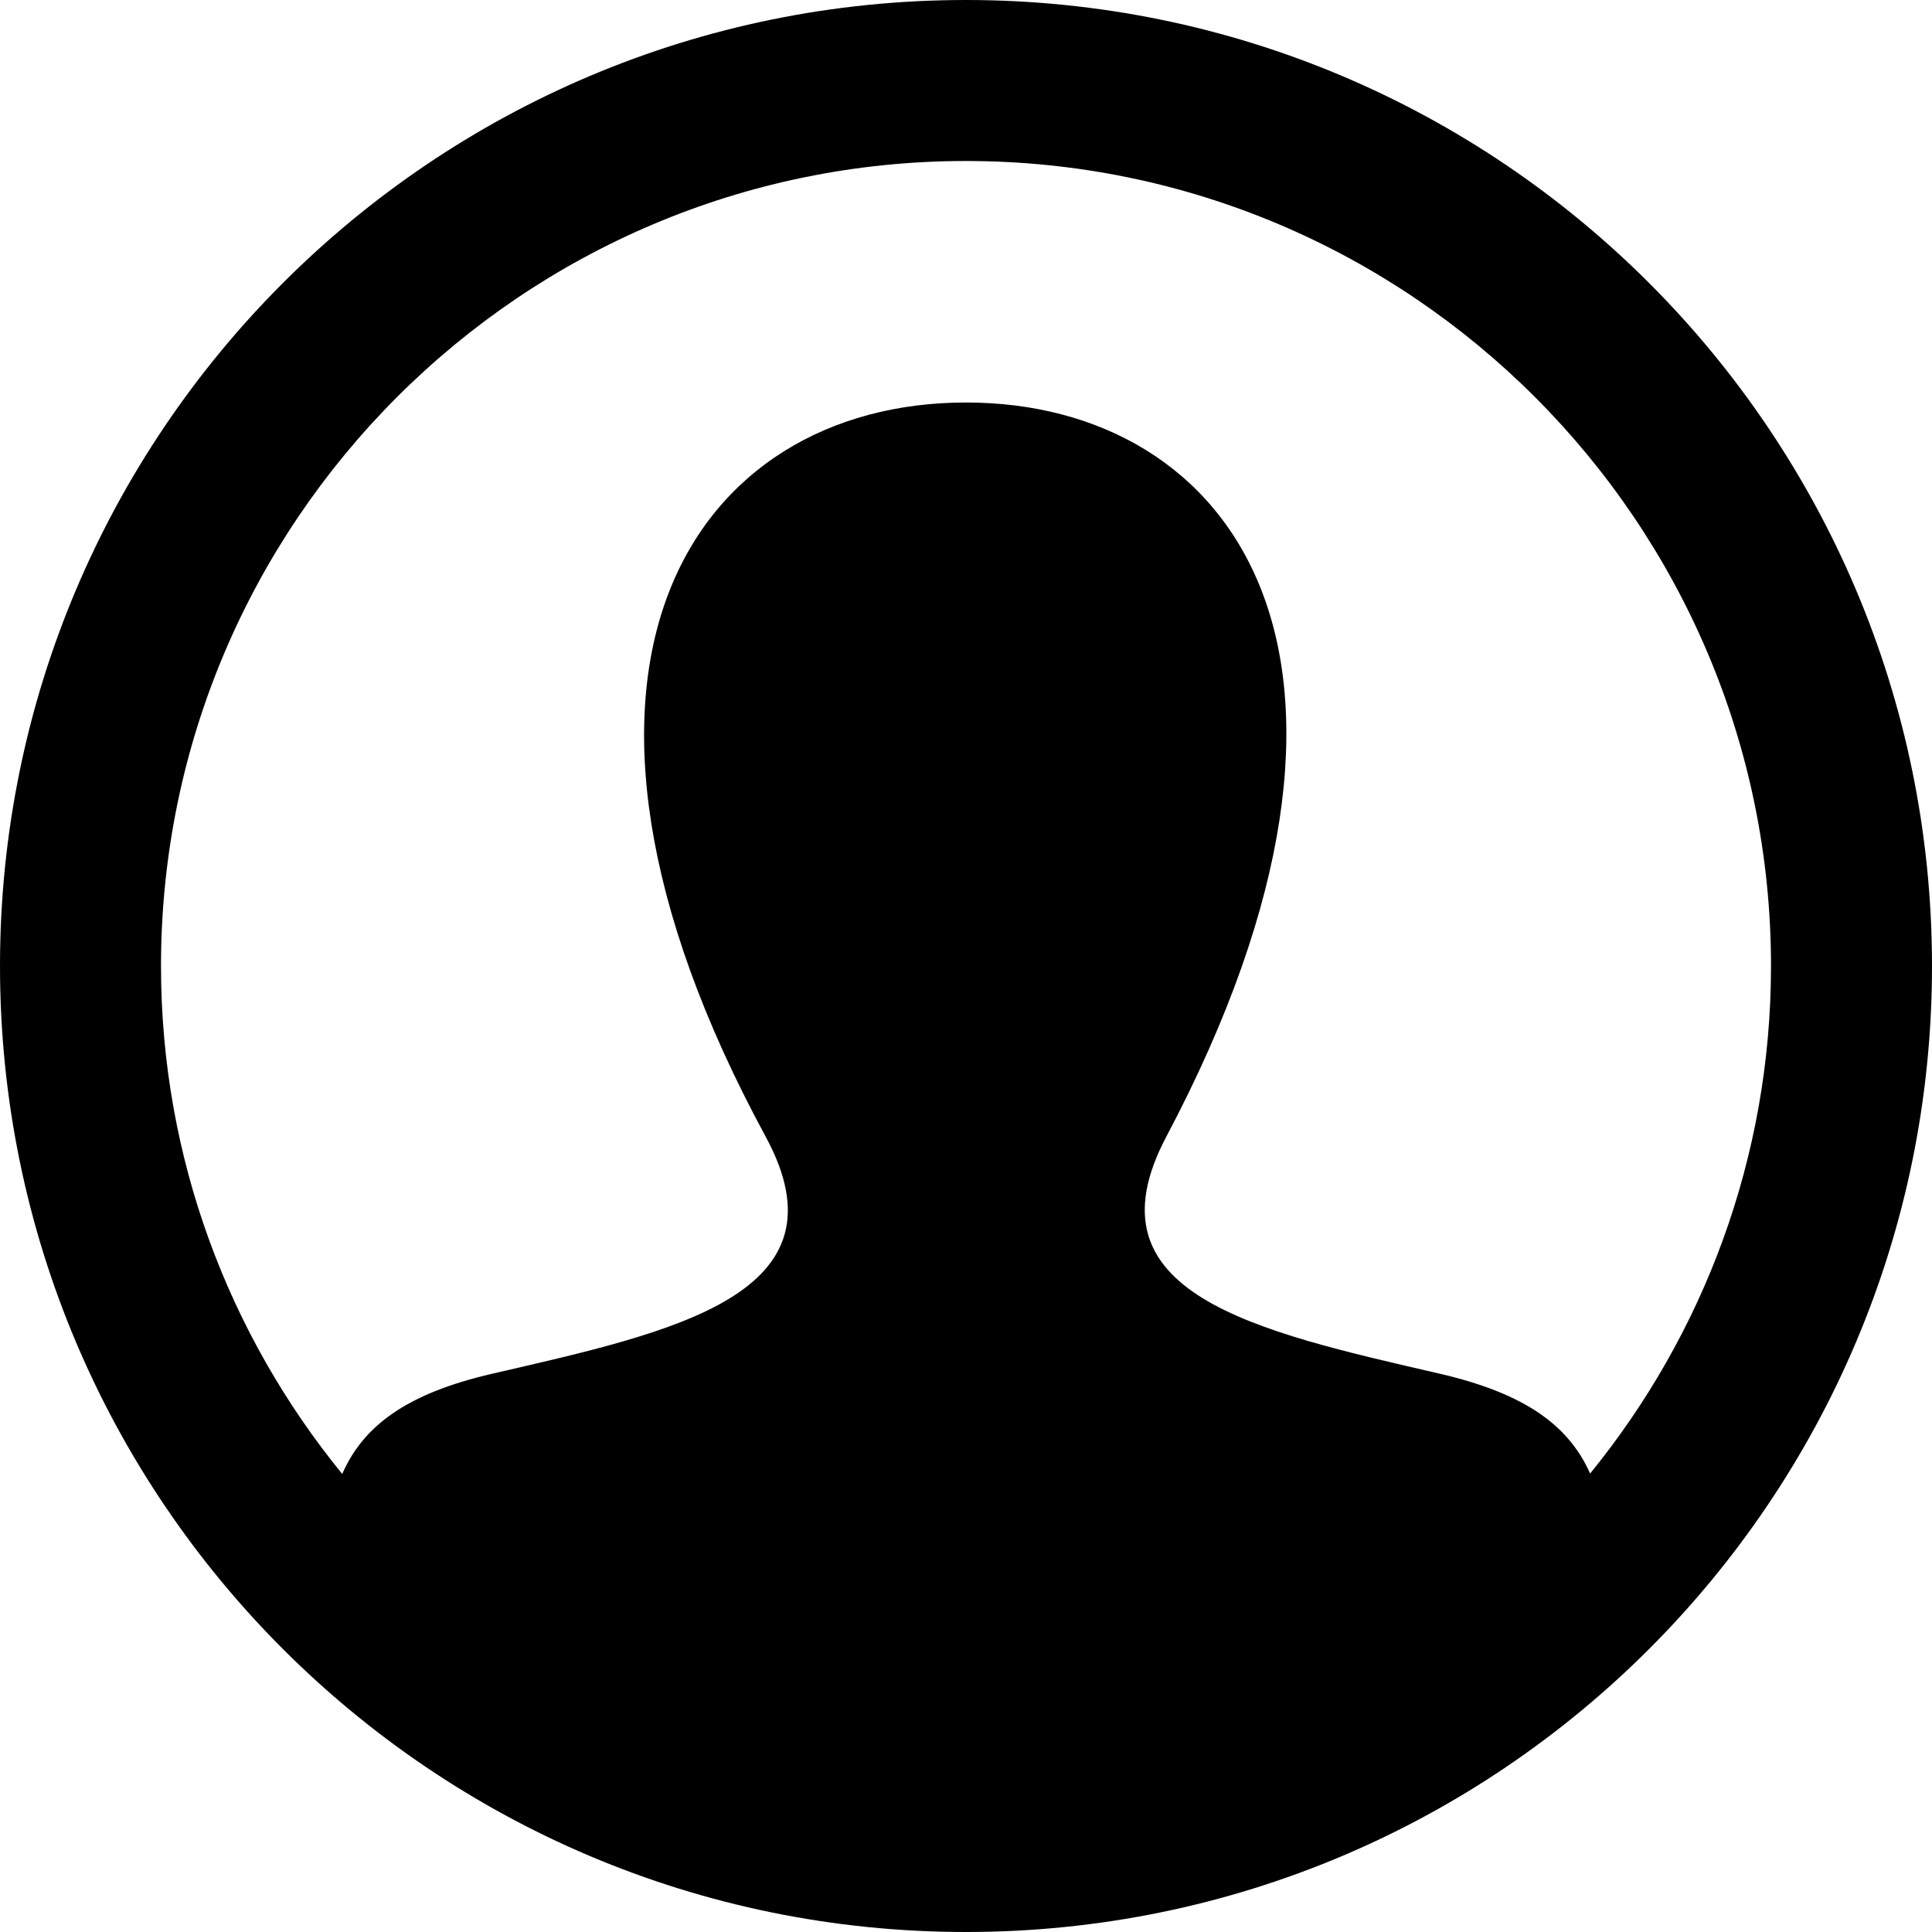
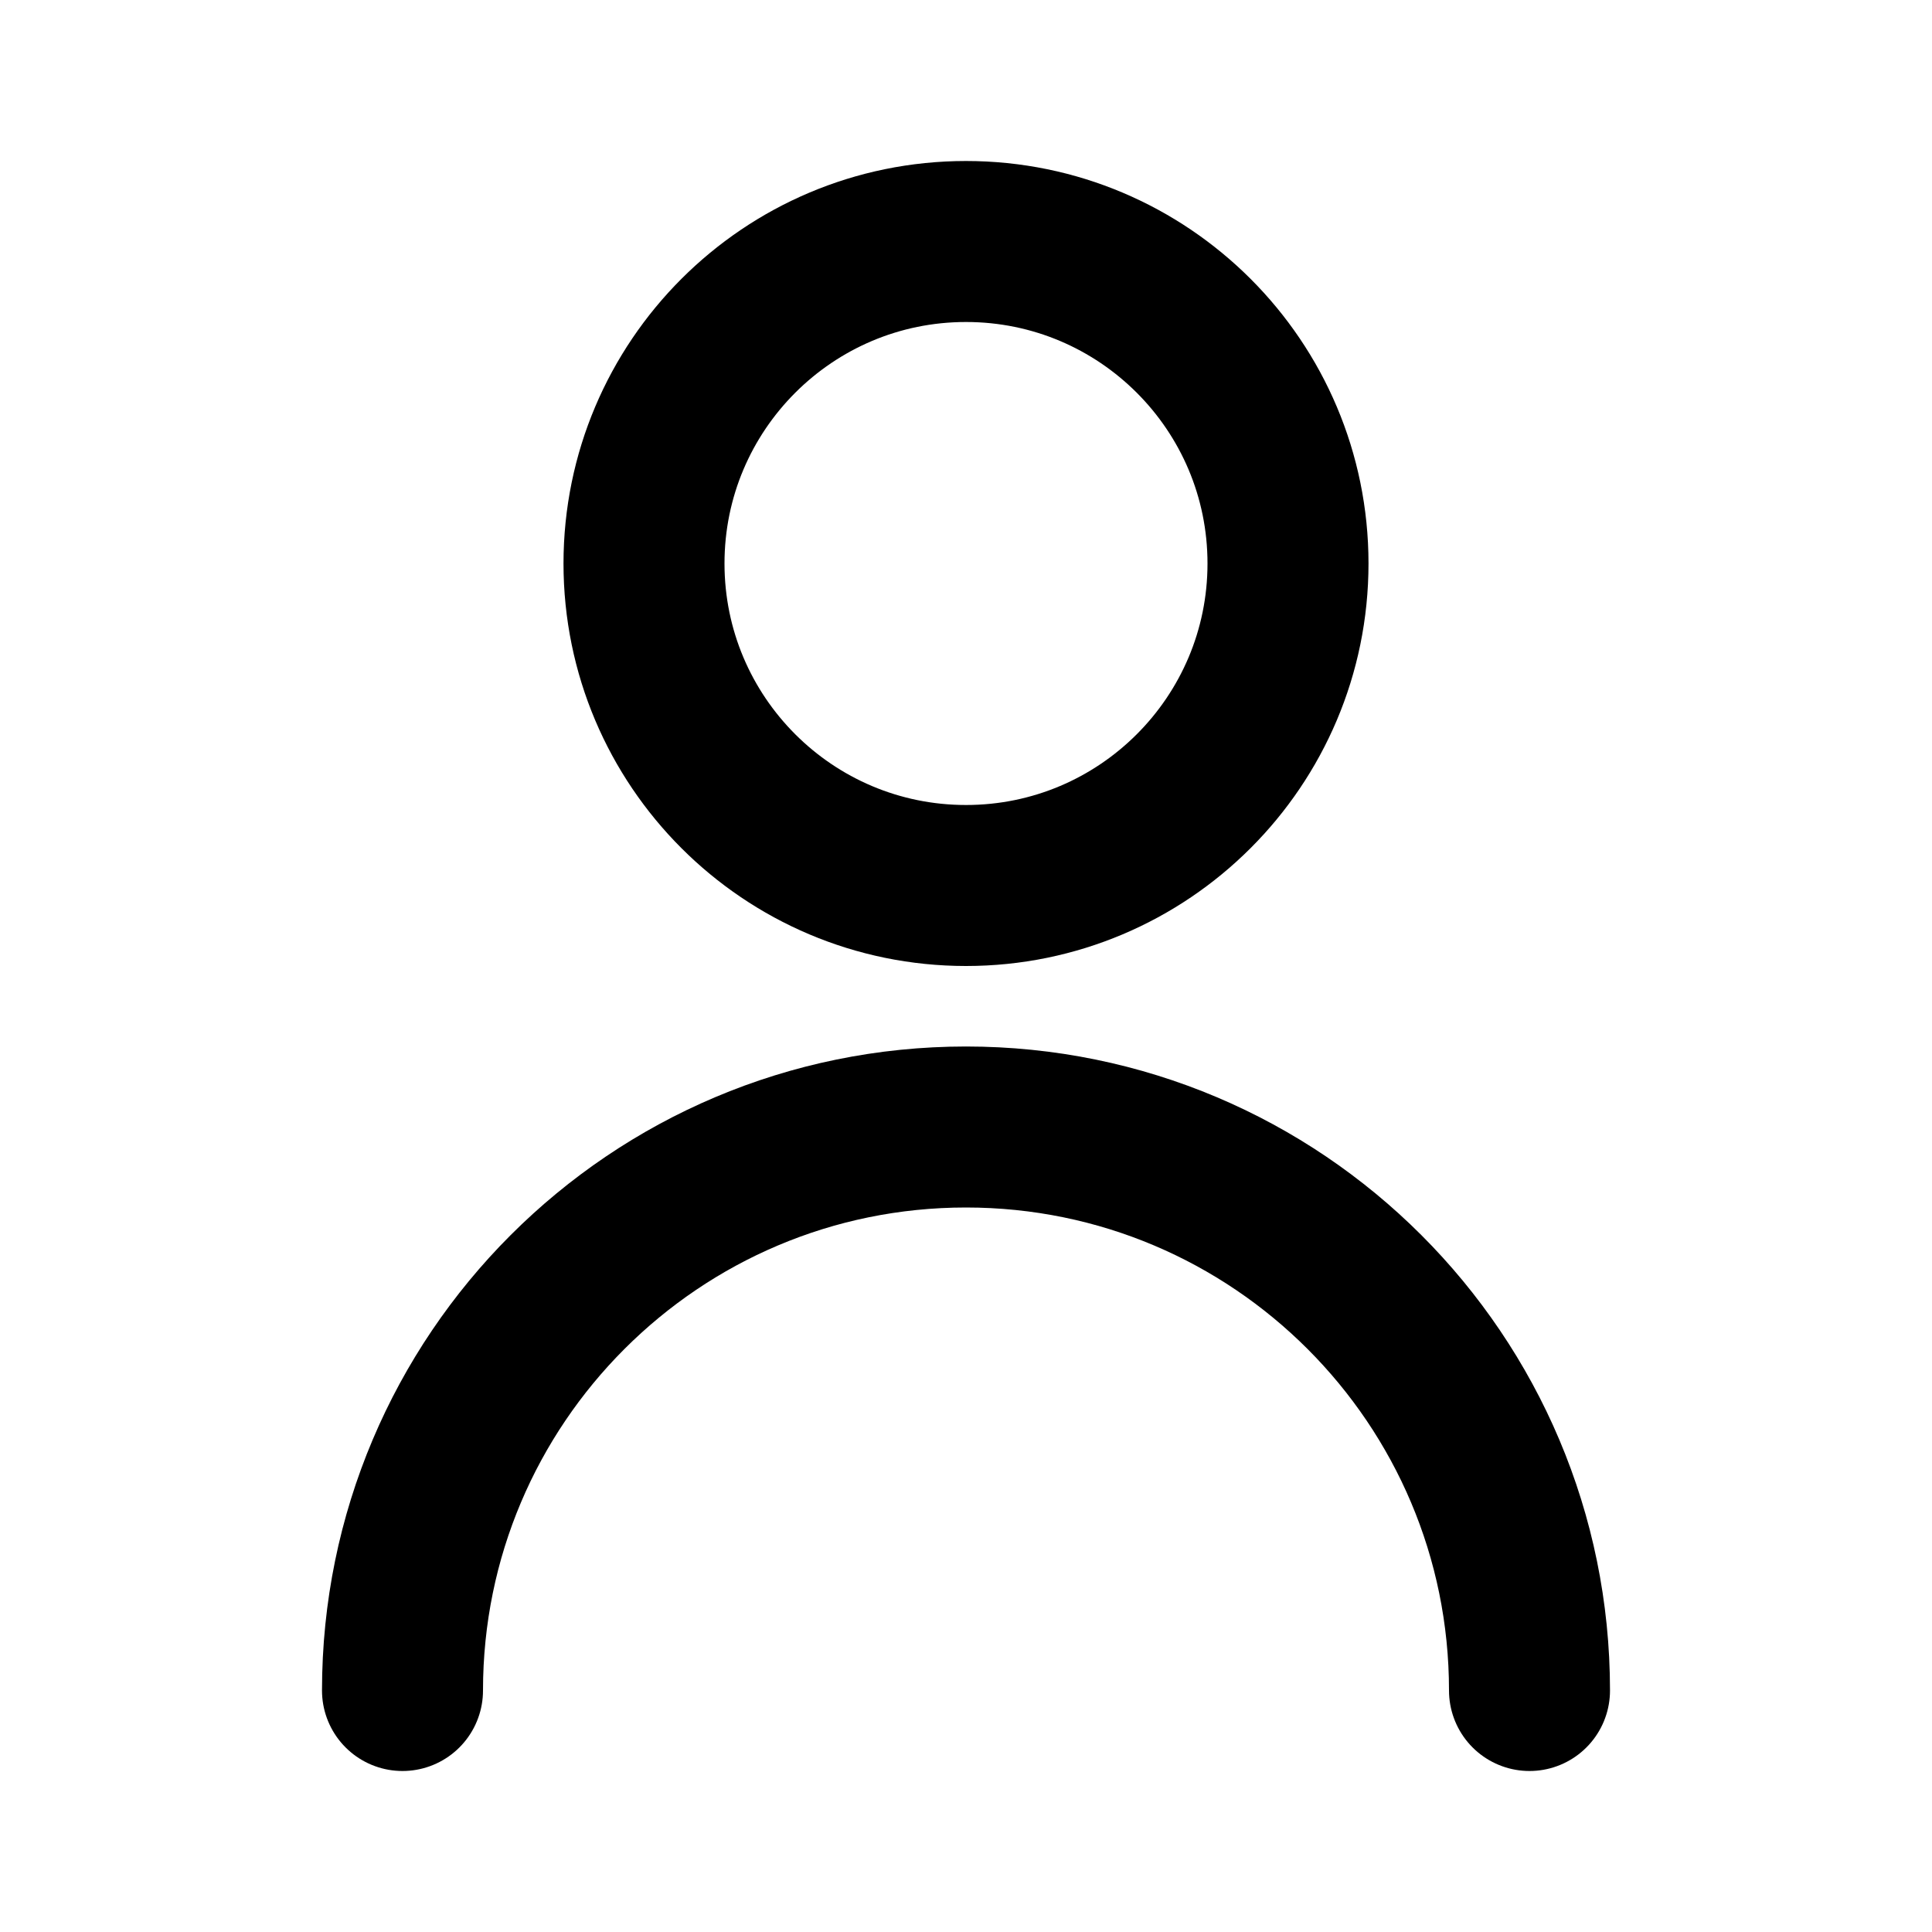
- <svg xmlns="http://www.w3.org/2000/svg" width="24" height="24" viewBox="0 0 24 24" class="sidebar_svg">
-   <path d="M12 0c-6.627 0-12 5.373-12 12s5.373 12 12 12 12-5.373 12-12-5.373-12-12-12zm7.753 18.305c-.261-.586-.789-.991-1.871-1.241-2.293-.529-4.428-.993-3.393-2.945 3.145-5.942.833-9.119-2.489-9.119-3.388 0-5.644 3.299-2.489 9.119 1.066 1.964-1.148 2.427-3.393 2.945-1.084.25-1.608.658-1.867 1.246-1.405-1.723-2.251-3.919-2.251-6.31 0-5.514 4.486-10 10-10s10 4.486 10 10c0 2.389-.845 4.583-2.247 6.305z" />
+ <svg xmlns="http://www.w3.org/2000/svg" width="800px" height="800px" viewBox="0 0 24 24" fill="none">
+   <path d="M5 21C5 17.134 8.134 14 12 14C15.866 14 19 17.134 19 21M16 7C16 9.209 14.209 11 12 11C9.791 11 8 9.209 8 7C8 4.791 9.791 3 12 3C14.209 3 16 4.791 16 7Z" stroke="#000000" stroke-width="2" stroke-linecap="round" stroke-linejoin="round" />
</svg>
